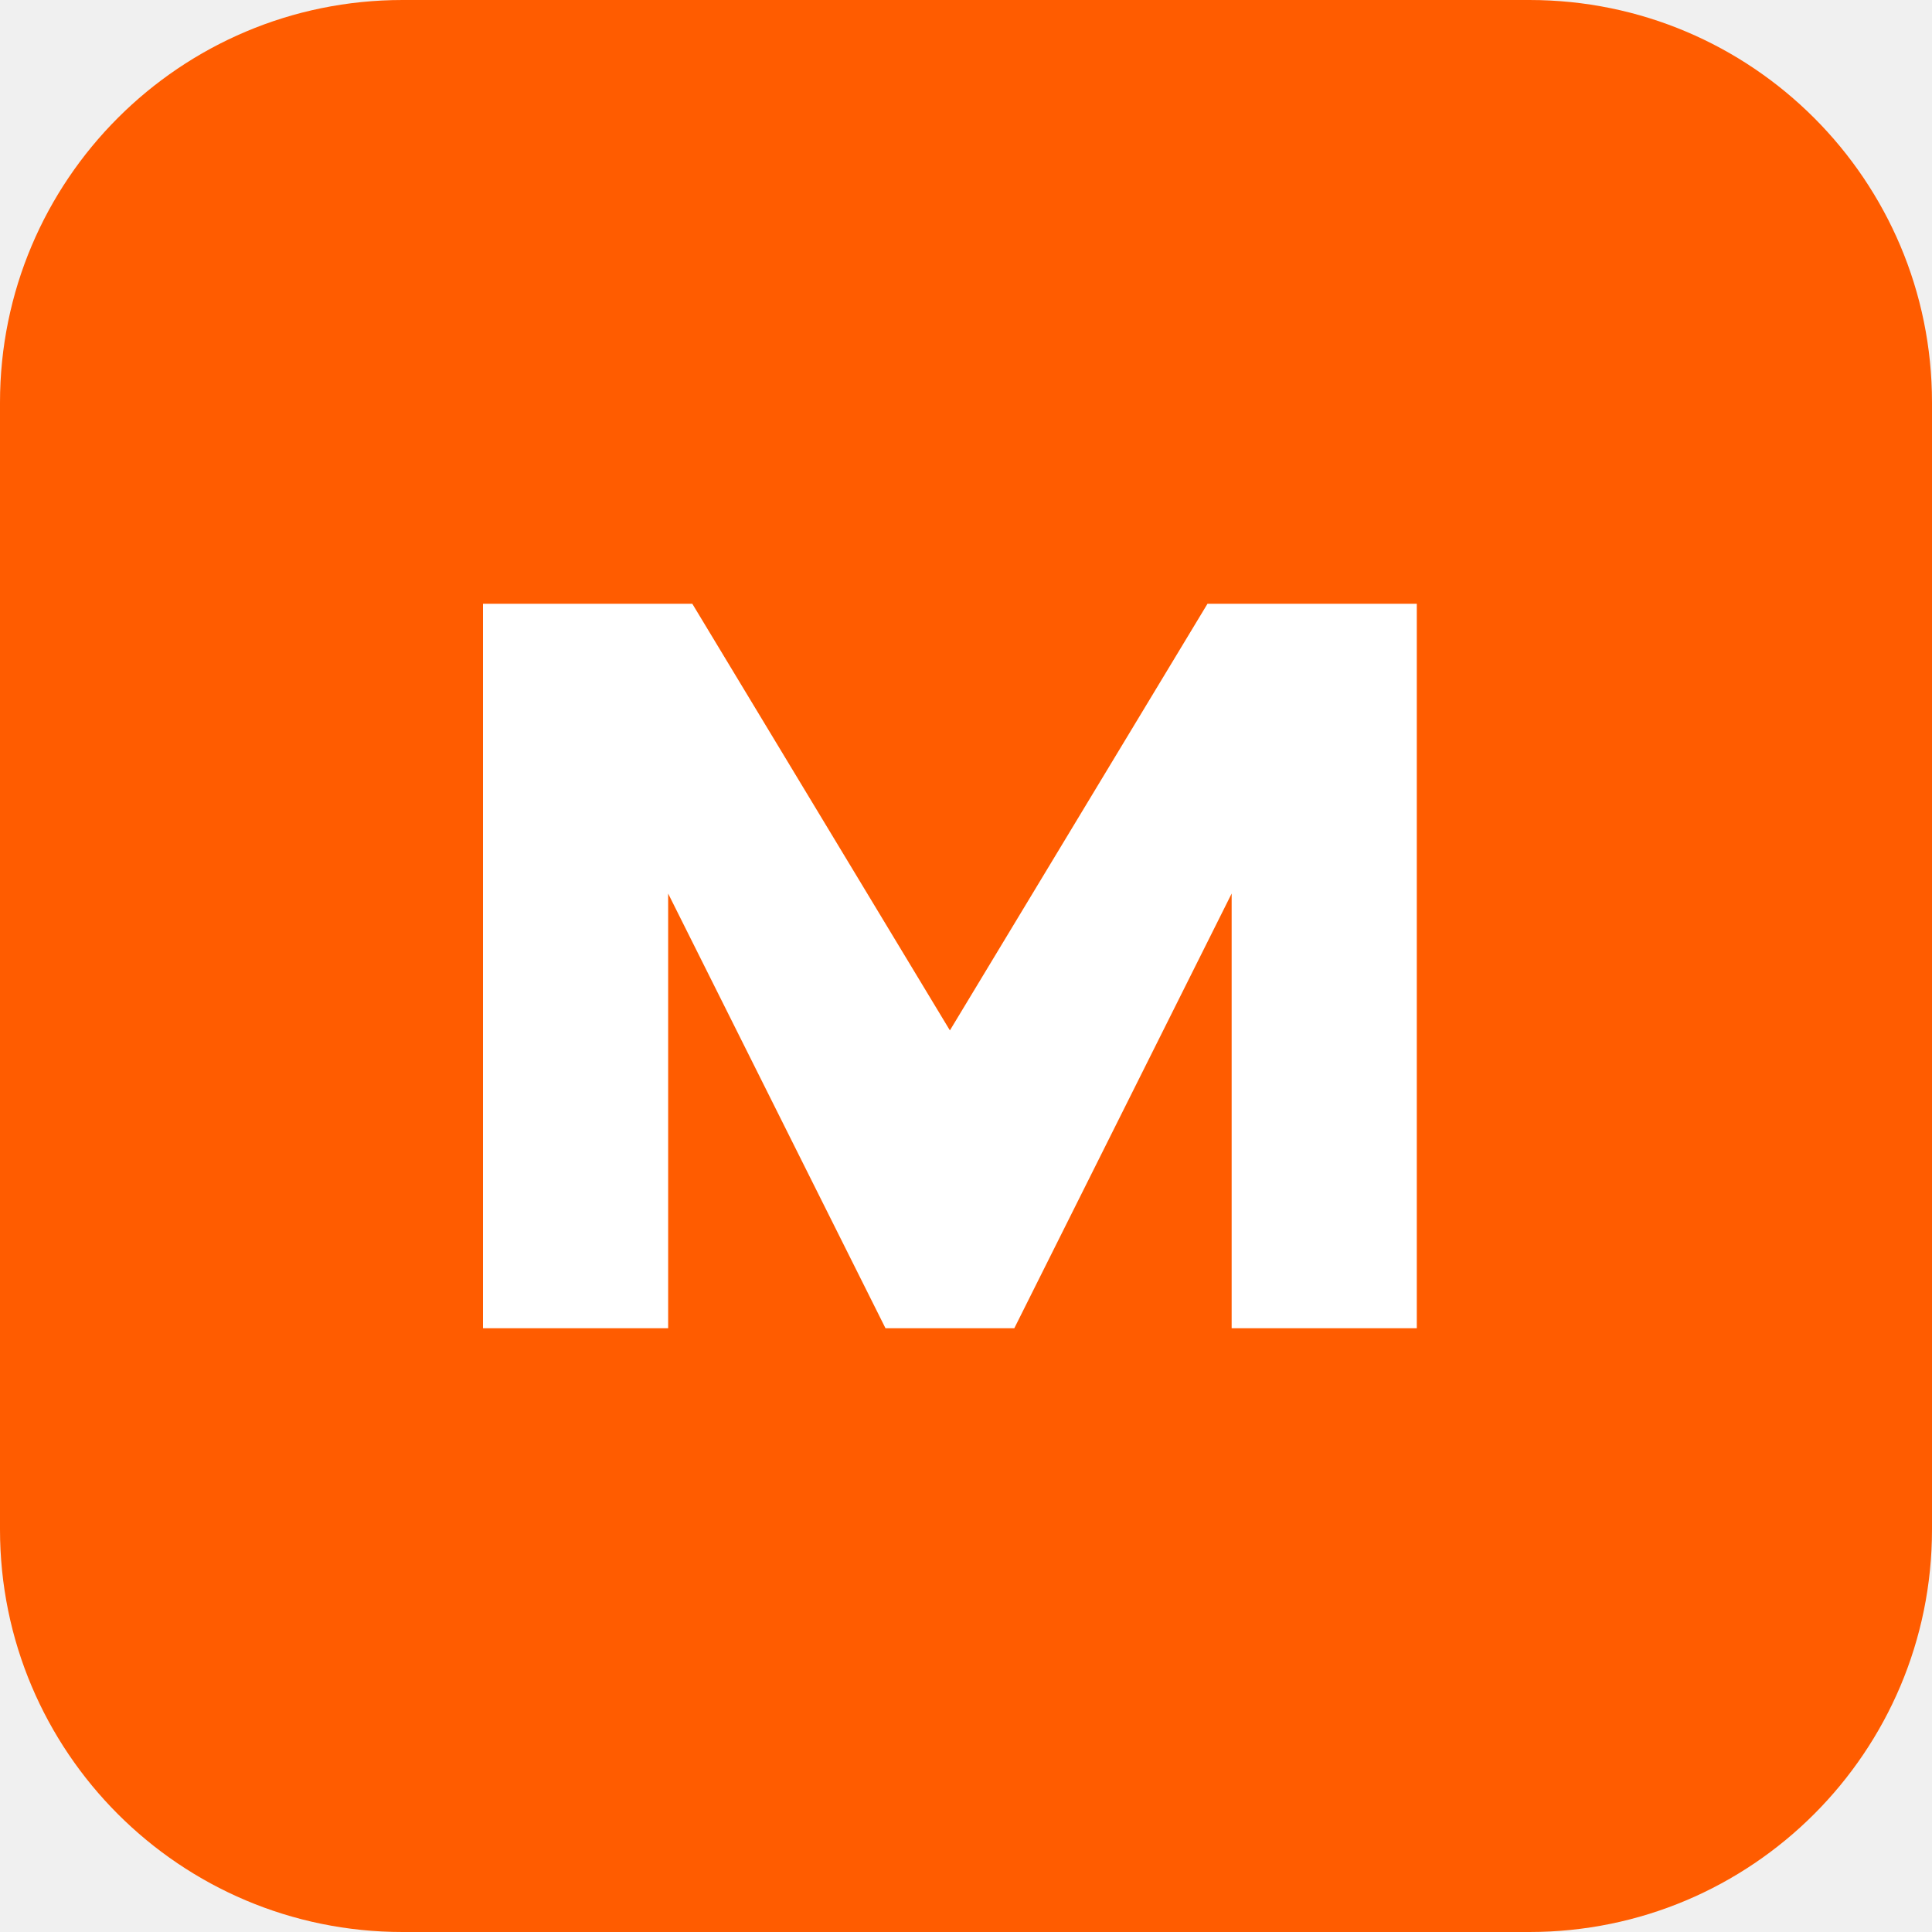
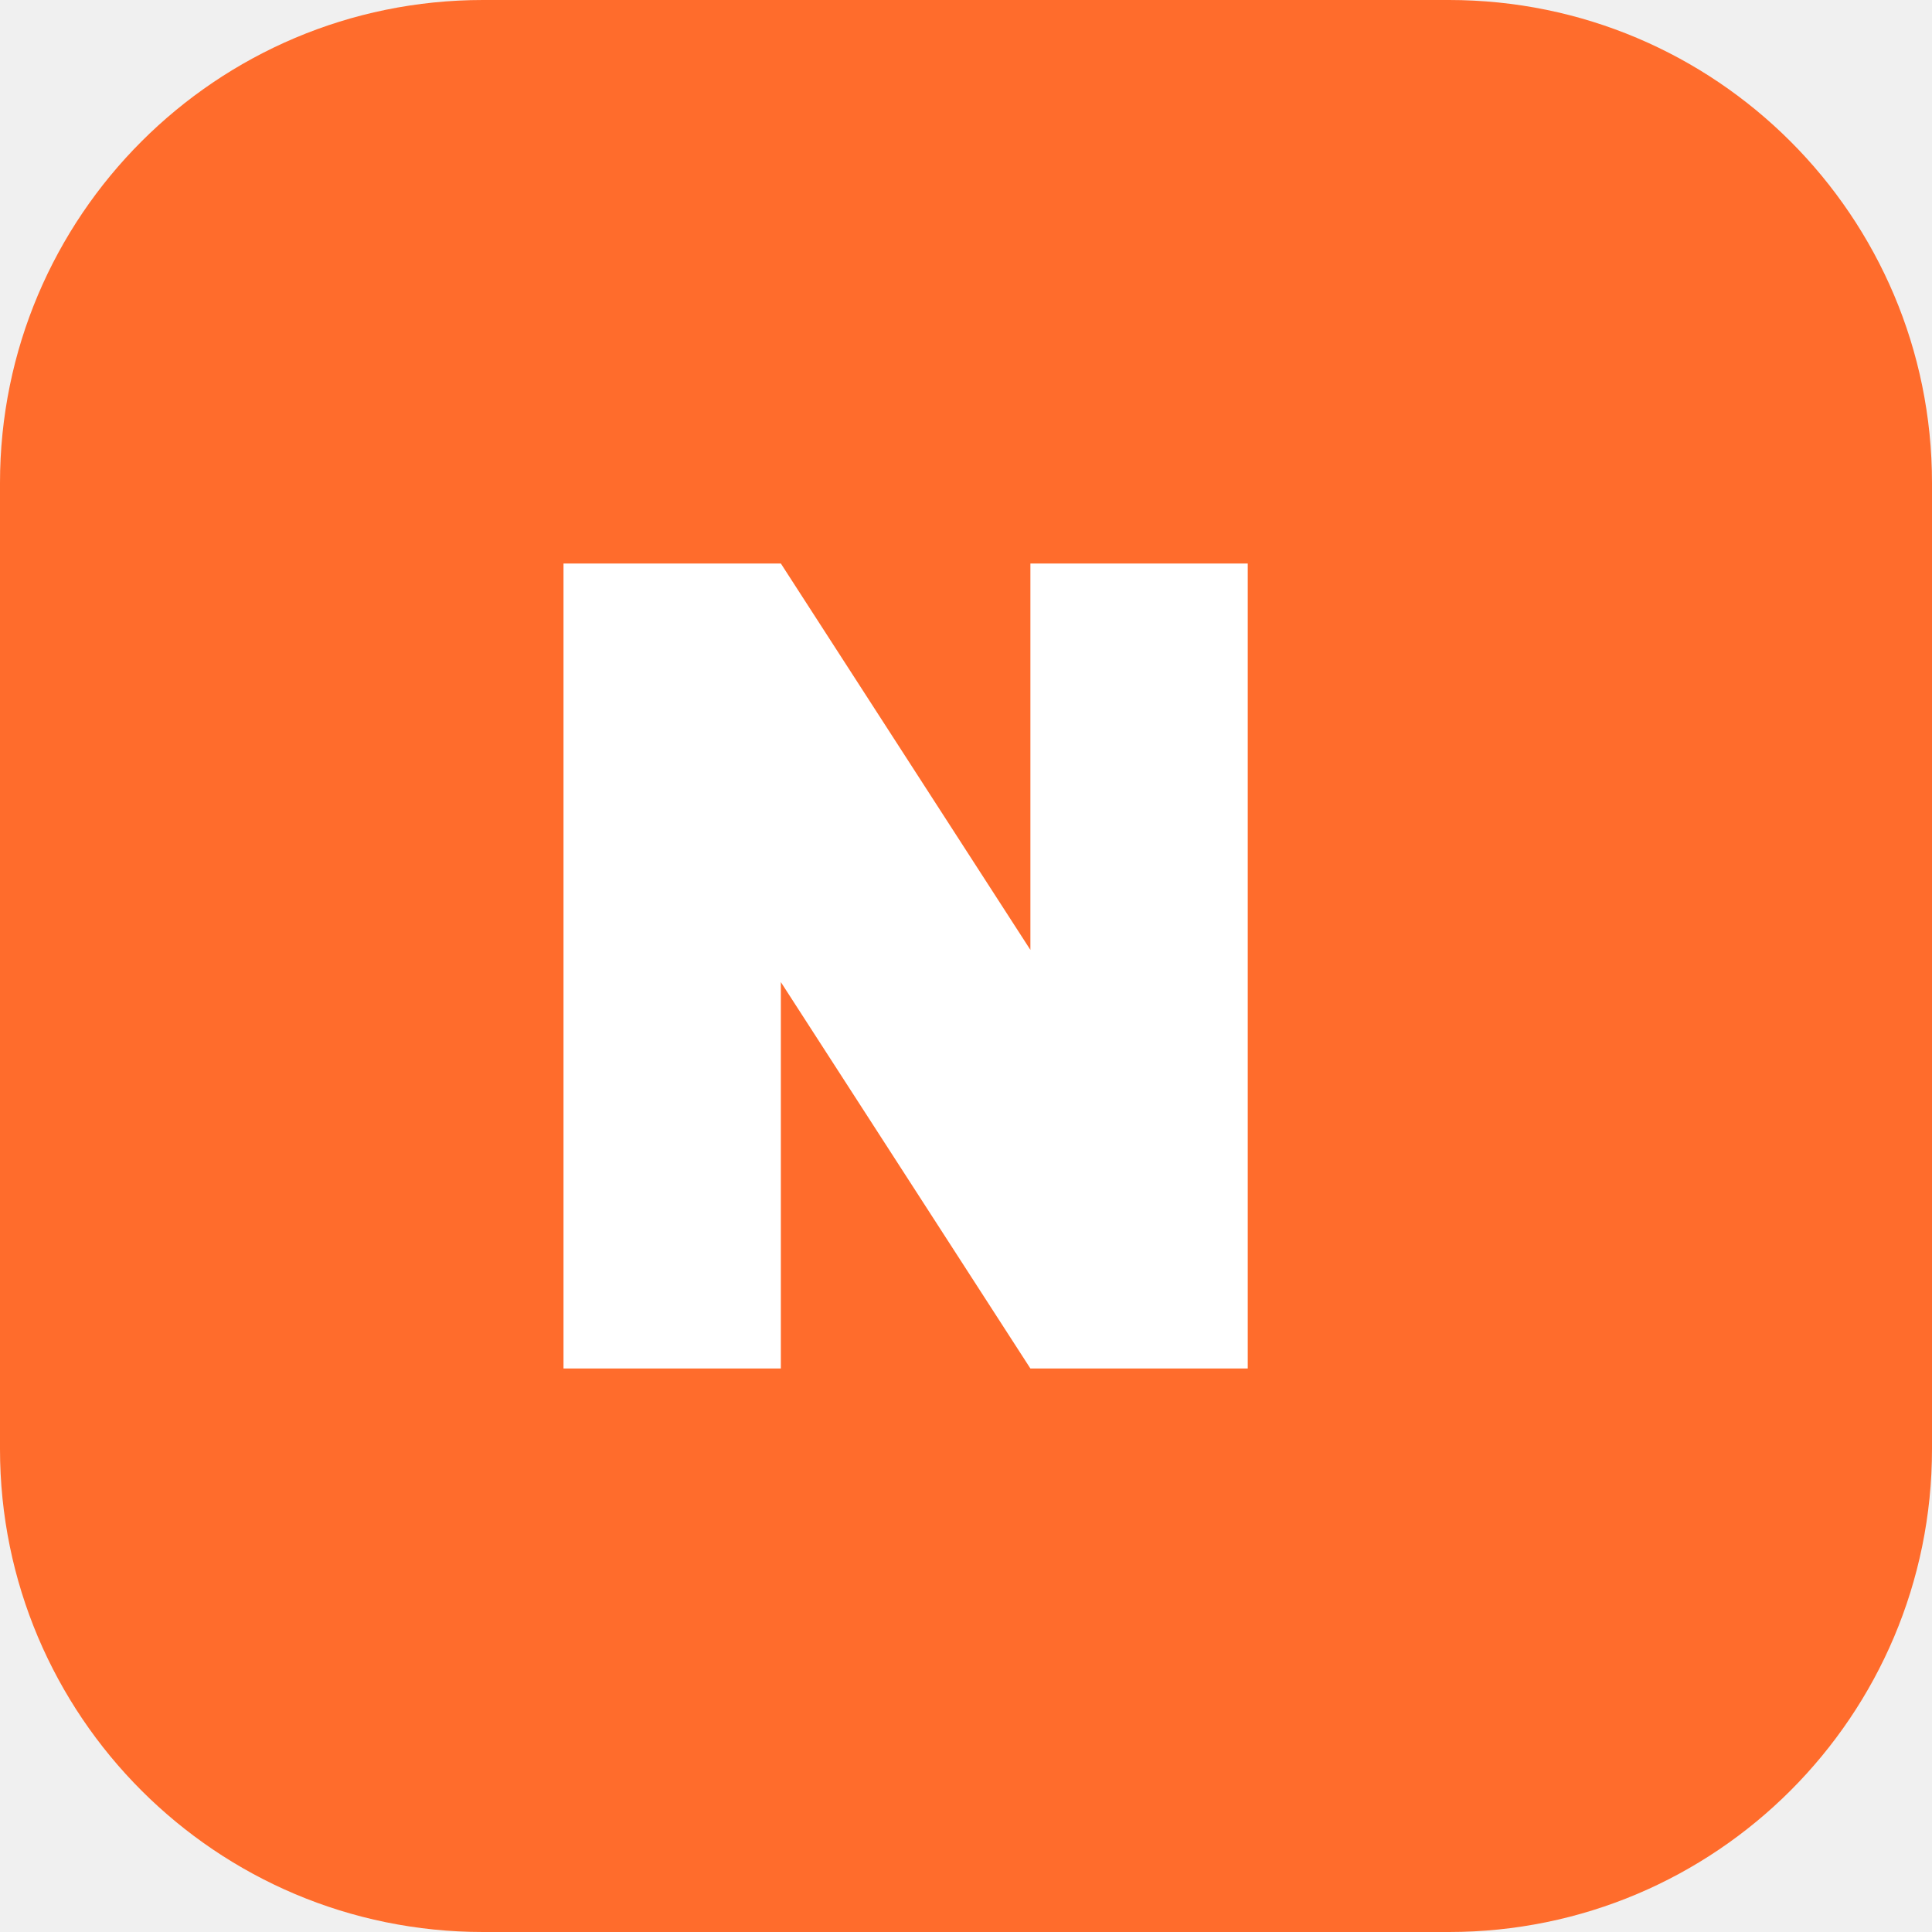
<svg xmlns="http://www.w3.org/2000/svg" viewBox="0 0 48 48" role="img" aria-label="Namecheap">
-   <rect width="48" height="48" rx="10" fill="#FF5C00" />
-   <path fill="#FFF" d="M12 33V15h5.2l6.4 10.6L30 15h5.2v18h-4.6V22.2L25.2 33h-3.2l-5.4-10.8V33H12z" />
+   <rect width="48" height="48" rx="12" fill="#FF6C2C" />
+   <path fill="#FFFFFF" d="M14 14h5.4l6.2 9.6V14H31v20h-5.4l-6.2-9.6V34H14V14z" />
</svg>
